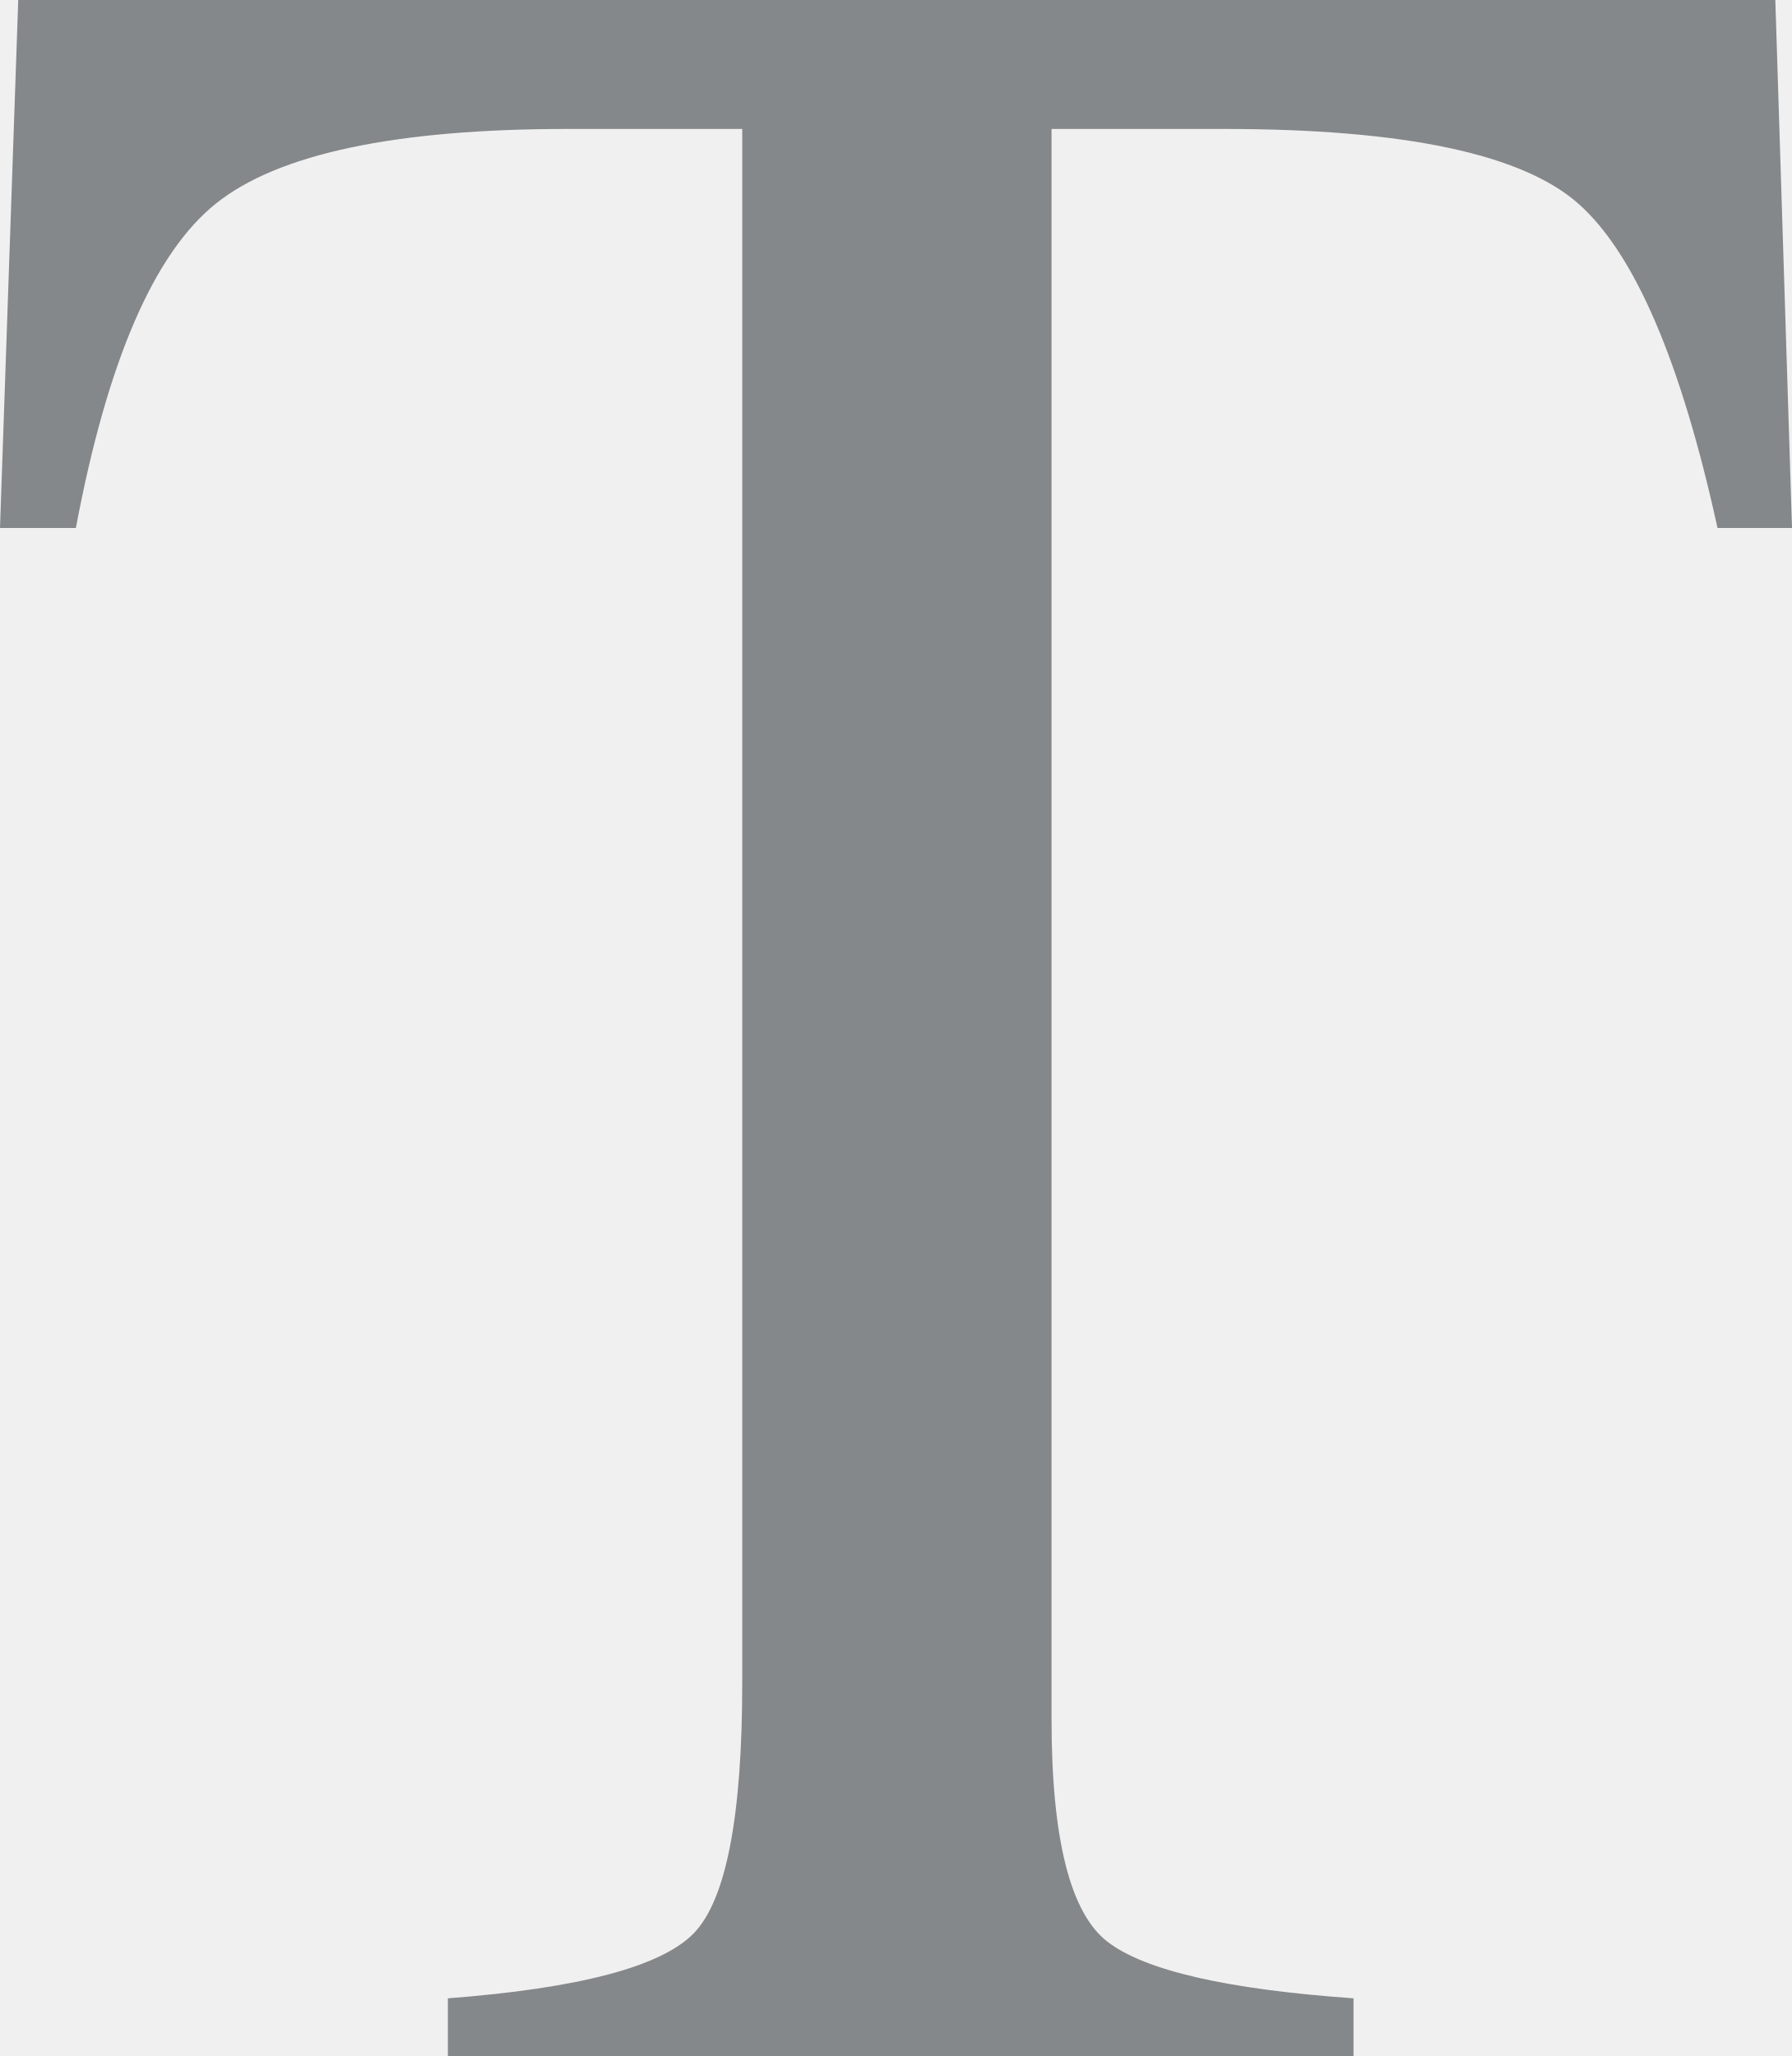
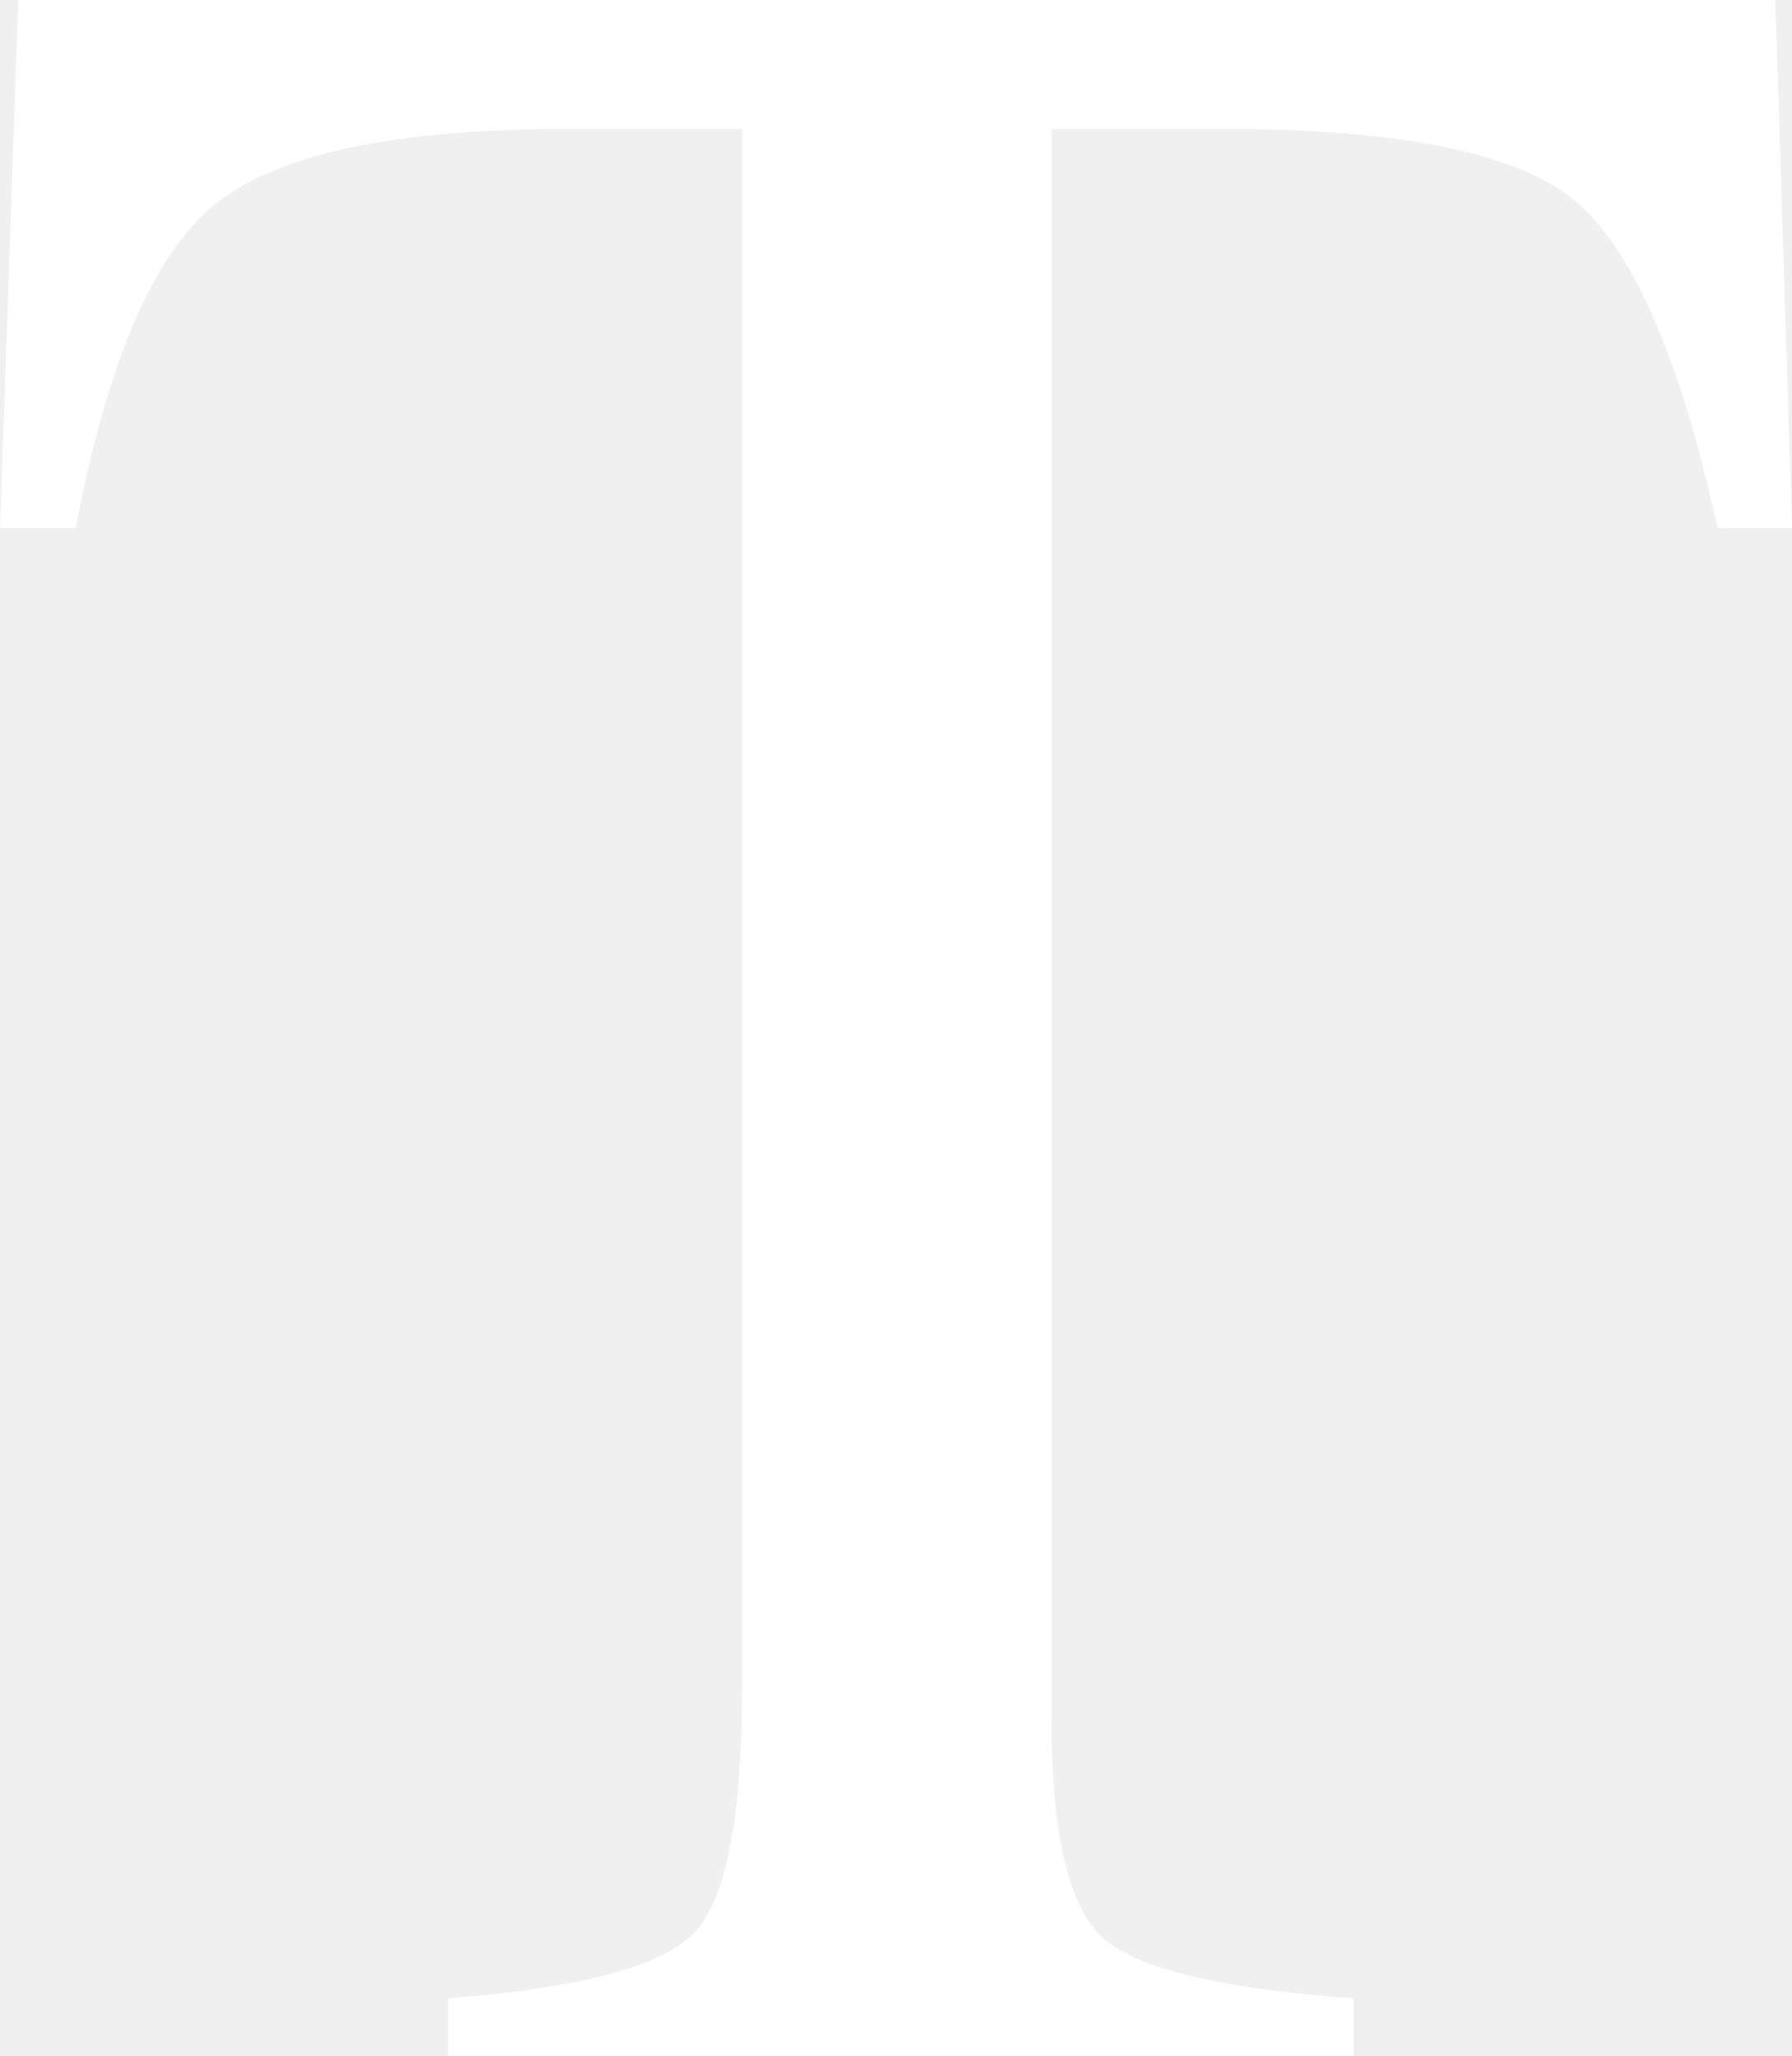
<svg xmlns="http://www.w3.org/2000/svg" id="Layer_1" data-name="Layer 1" viewBox="0 0 413.54 474.47">
  <defs>
-     <style>.cls-1{isolation:isolate;}.cls-2{fill:#84888a;}</style>
+     <style>.cls-1{isolation:isolate;}.cls-2{fill:#fff;}</style>
  </defs>
  <g id="T" class="cls-1">
    <g class="cls-1">
      <path class="cls-2" d="M42.85,8.9H448.34l3.85,121.85H435Q422.43,73.33,403,56T321.23,38.66H281.31v367q0,41.44,12.95,51.37T351,470.06v13.31h-209V470.06q45.52-3.48,56.73-15t11.2-57.85V38.66H169.61q-59.54,0-81.07,17.16T56.15,130.75H38.64Z" transform="translate(-38.64 -8.9)" />
    </g>
  </g>
</svg>
